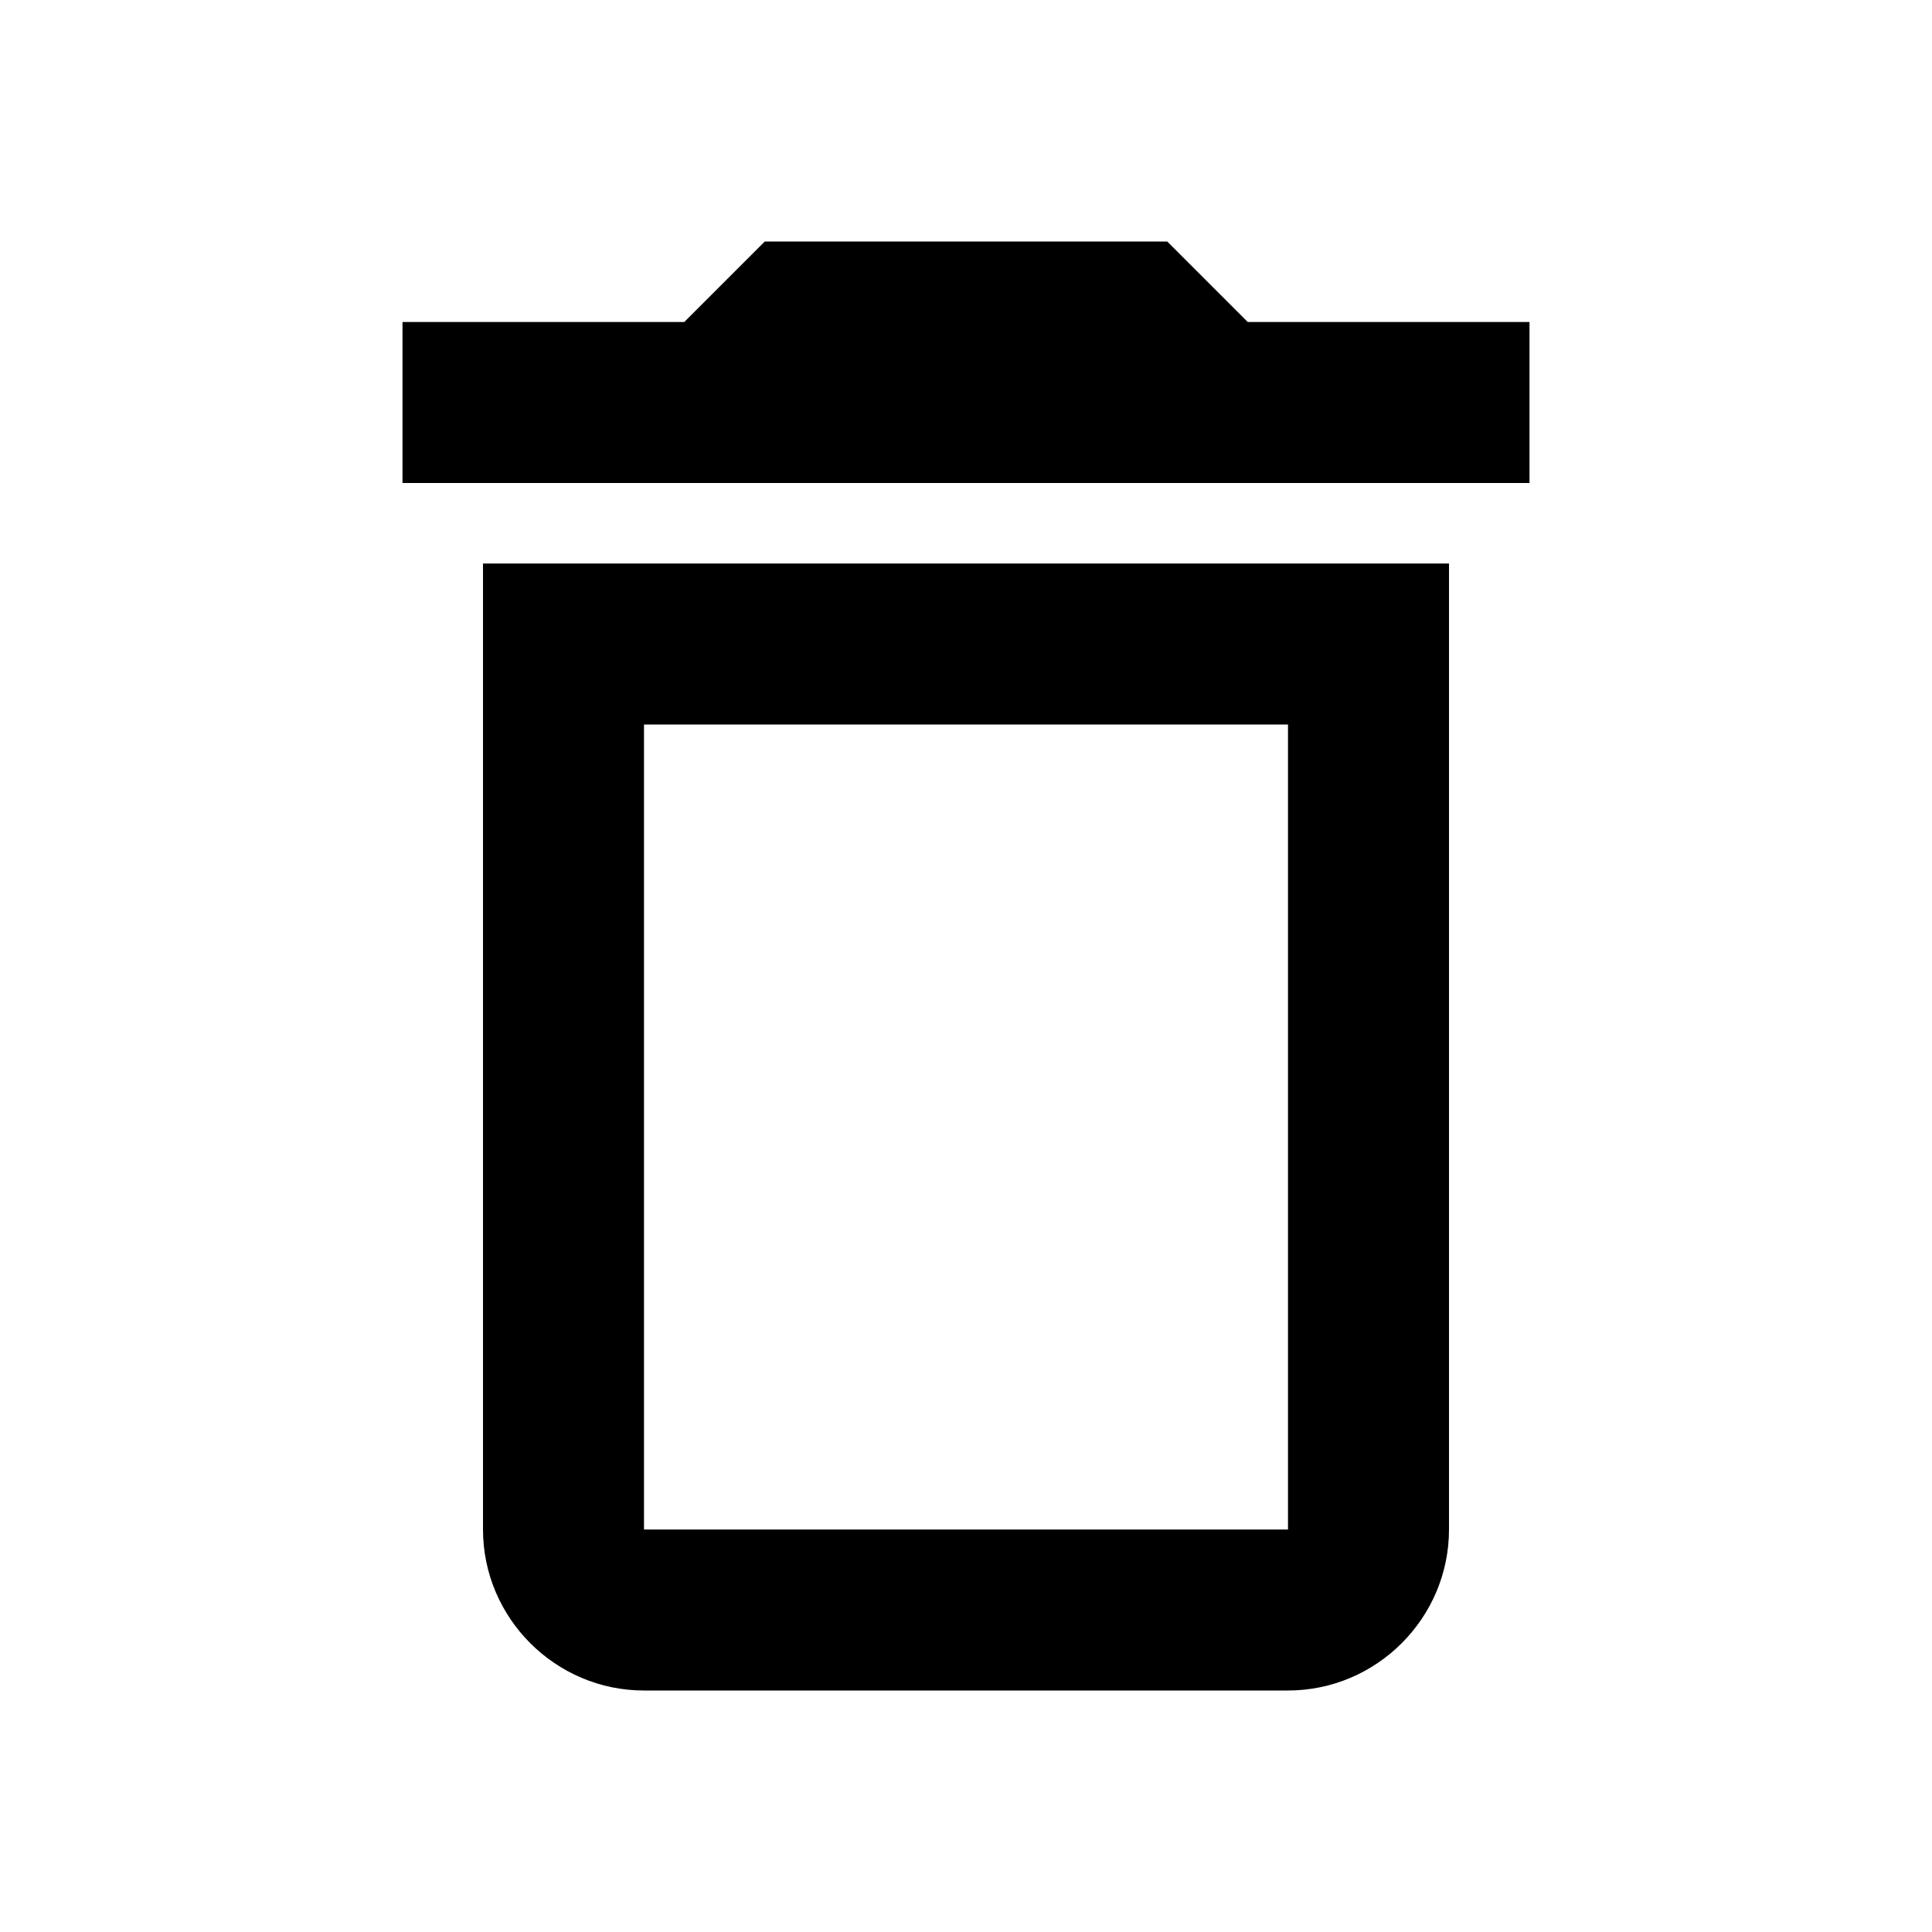
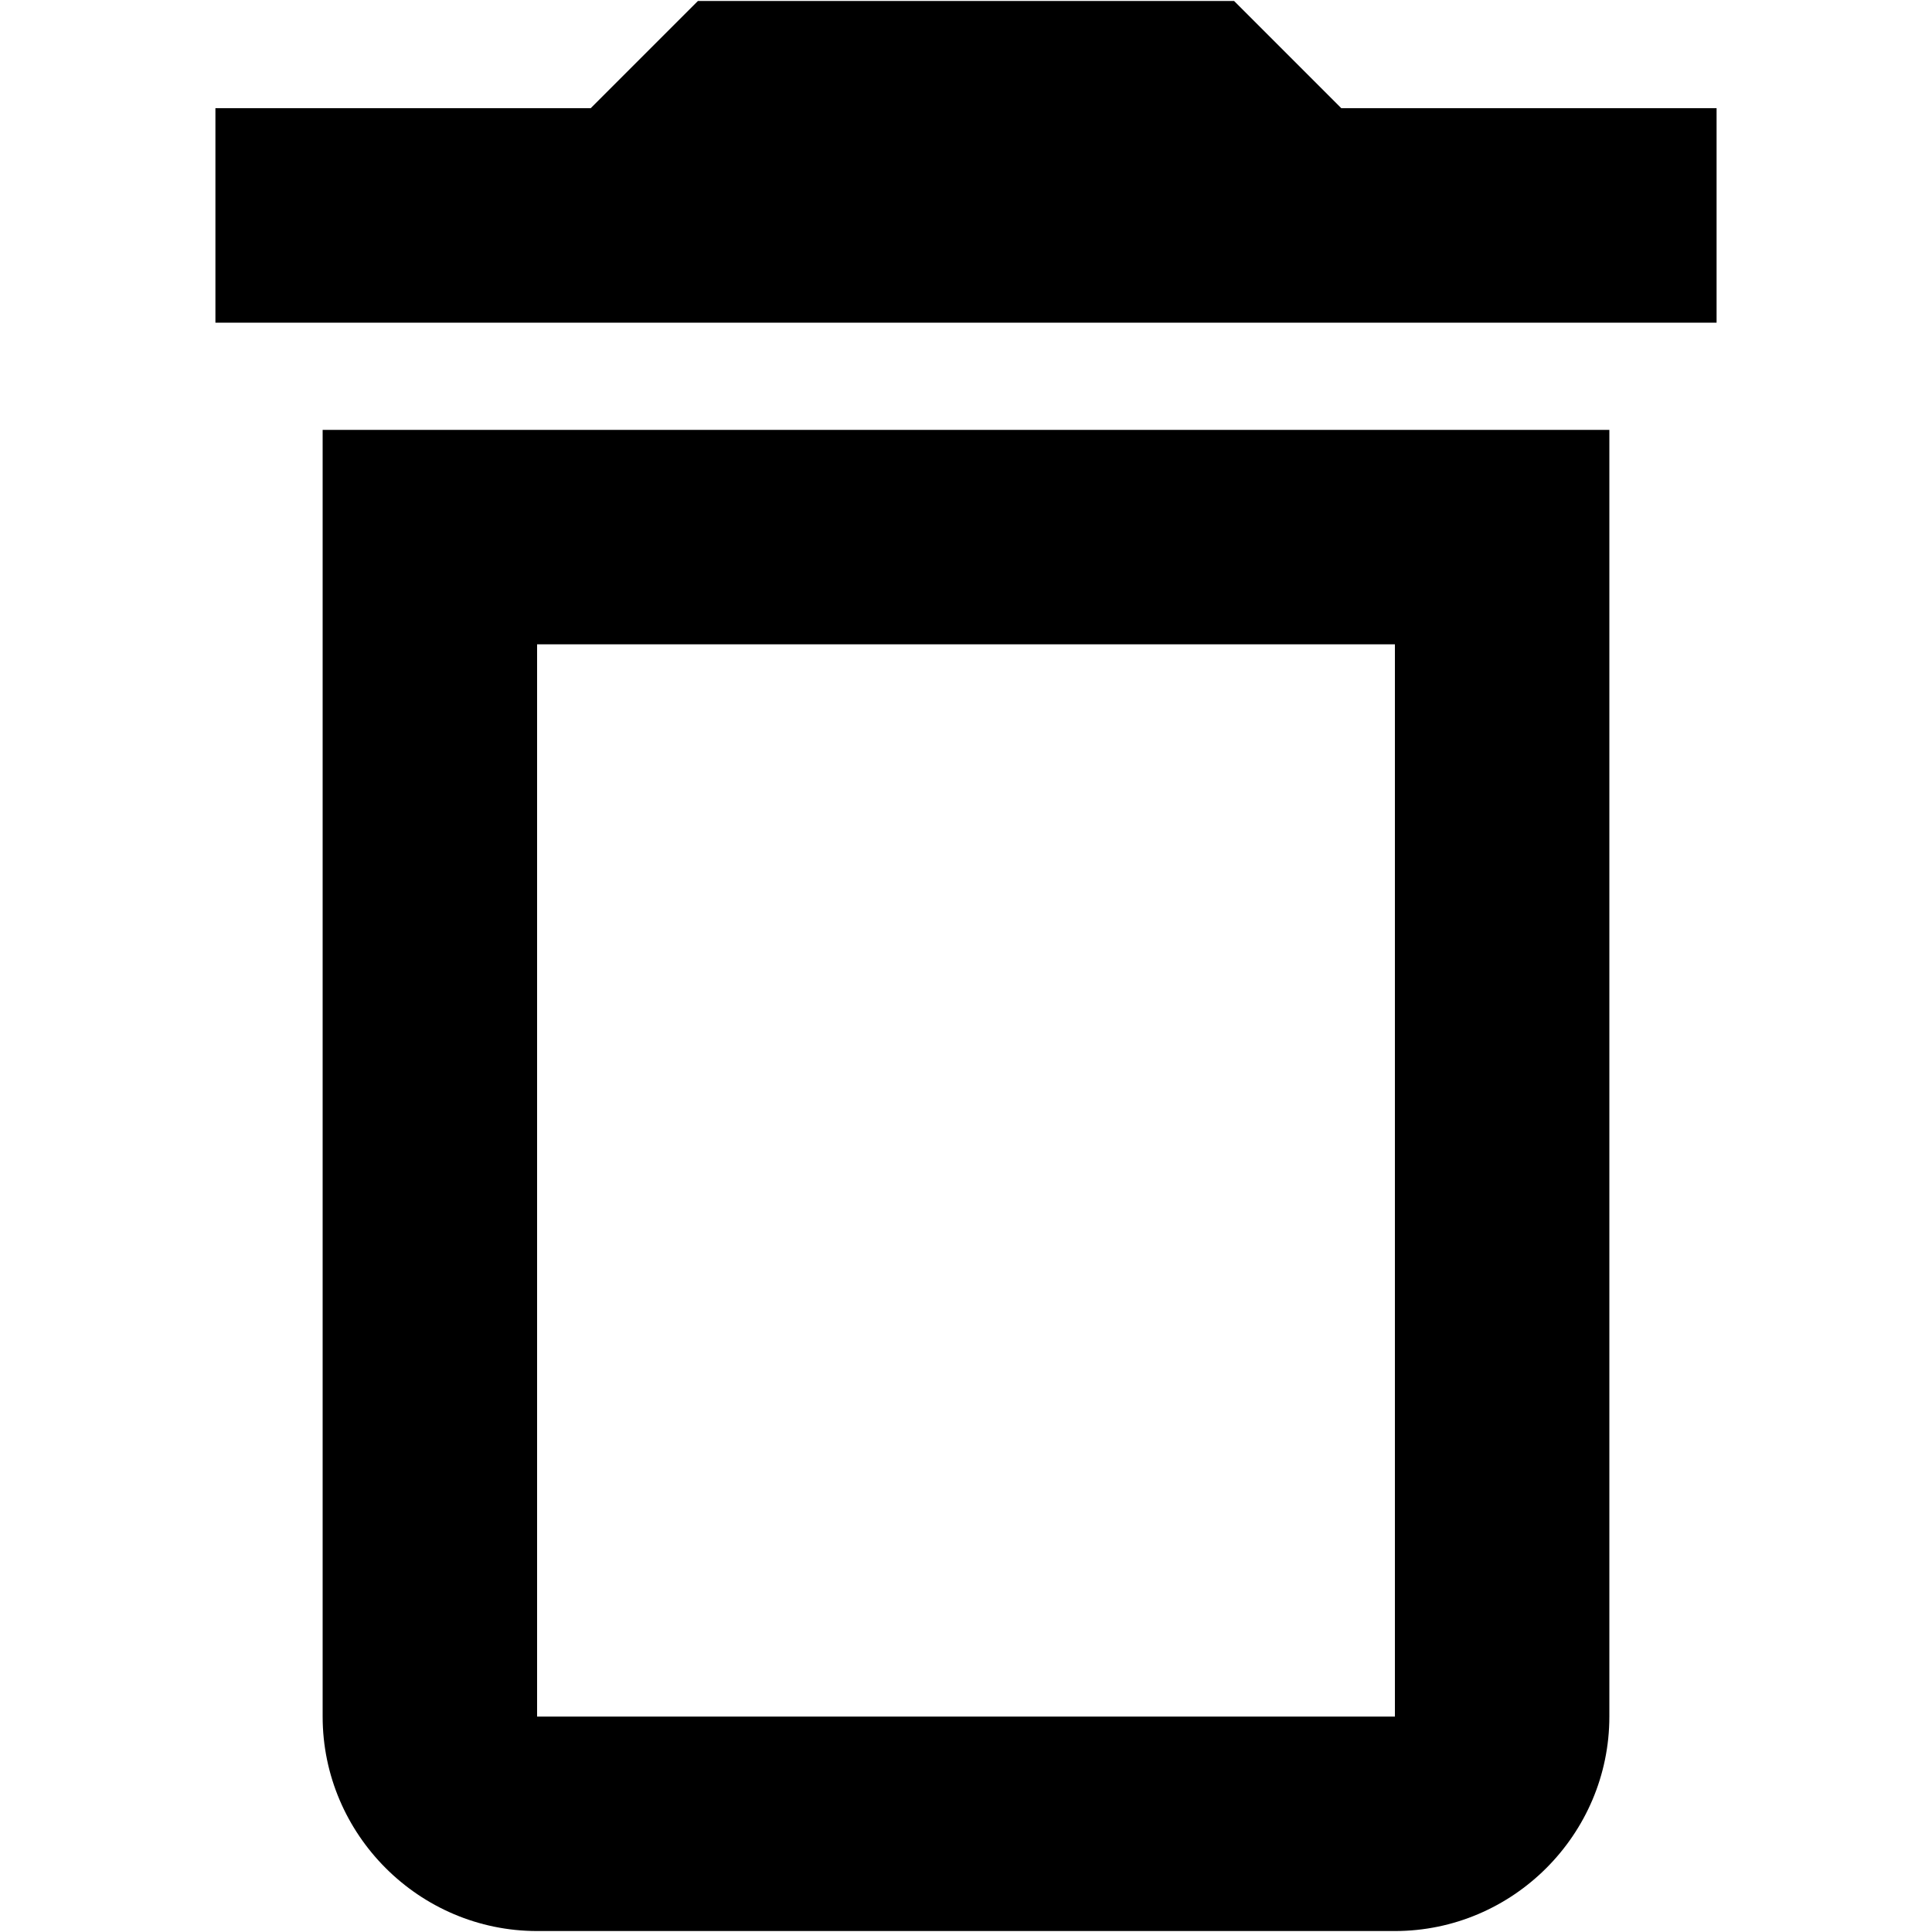
- <svg xmlns="http://www.w3.org/2000/svg" width="1000" height="1000" fill="none">
-   <path fill-rule="evenodd" clip-rule="evenodd" d="M250 791.667C250 837.5 287.5 875 333.333 875h333.333C712.5 875 750 837.5 750 791.667v-500H250v500zM333.333 375h333.333v416.667H333.333V375zm312.5-208.333L604.166 125H395.833l-41.667 41.667H208.333V250h583.333v-83.333H645.833z" fill="#000" />
+ <svg xmlns="http://www.w3.org/2000/svg" viewBox="0 0 1000 1000">
+   <path fill="none" d="M0 0h1000v1000H0z" />
+   <path d="M167 888.5c0 61.05 49.95 111 111 111h444c61.05 0 111-49.95 111-111v-666H167v666zm111-555h444v555H278v-555zM694.25 56L638.75.5h-277.5L305.75 56H111.5v111h777V56H694.25z" fill-rule="evenodd" clip-rule="evenodd" />
</svg>
